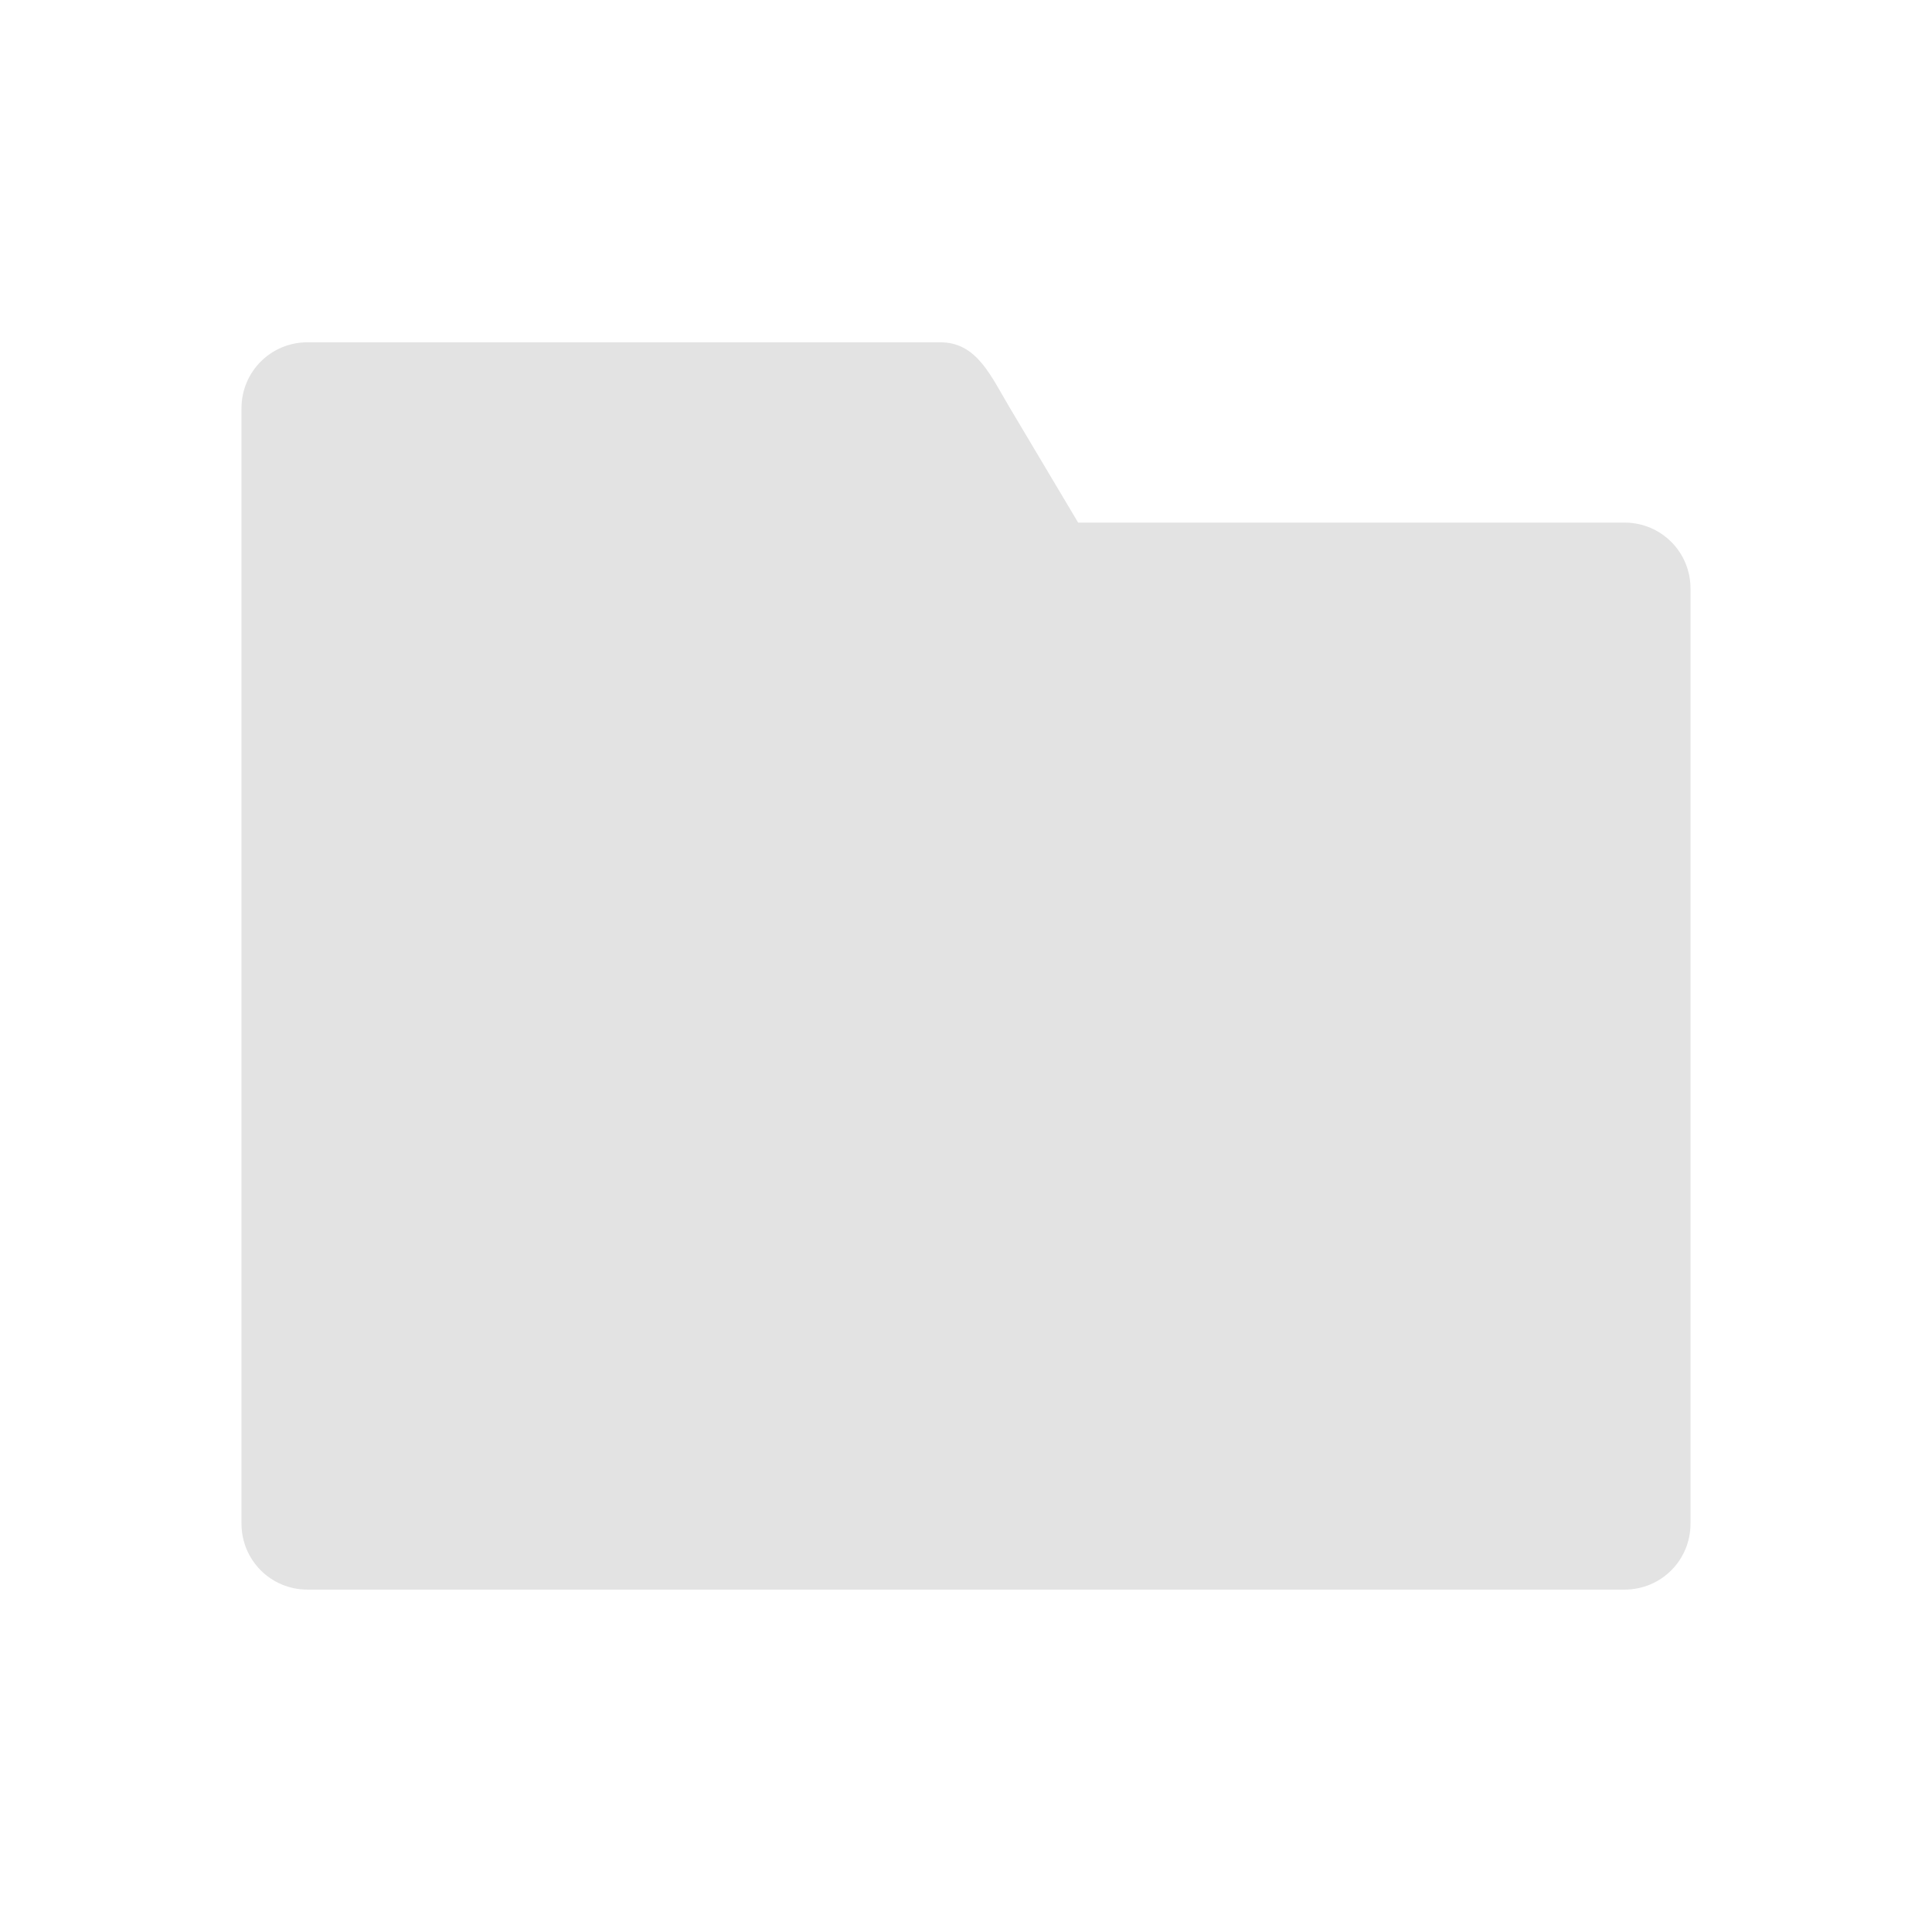
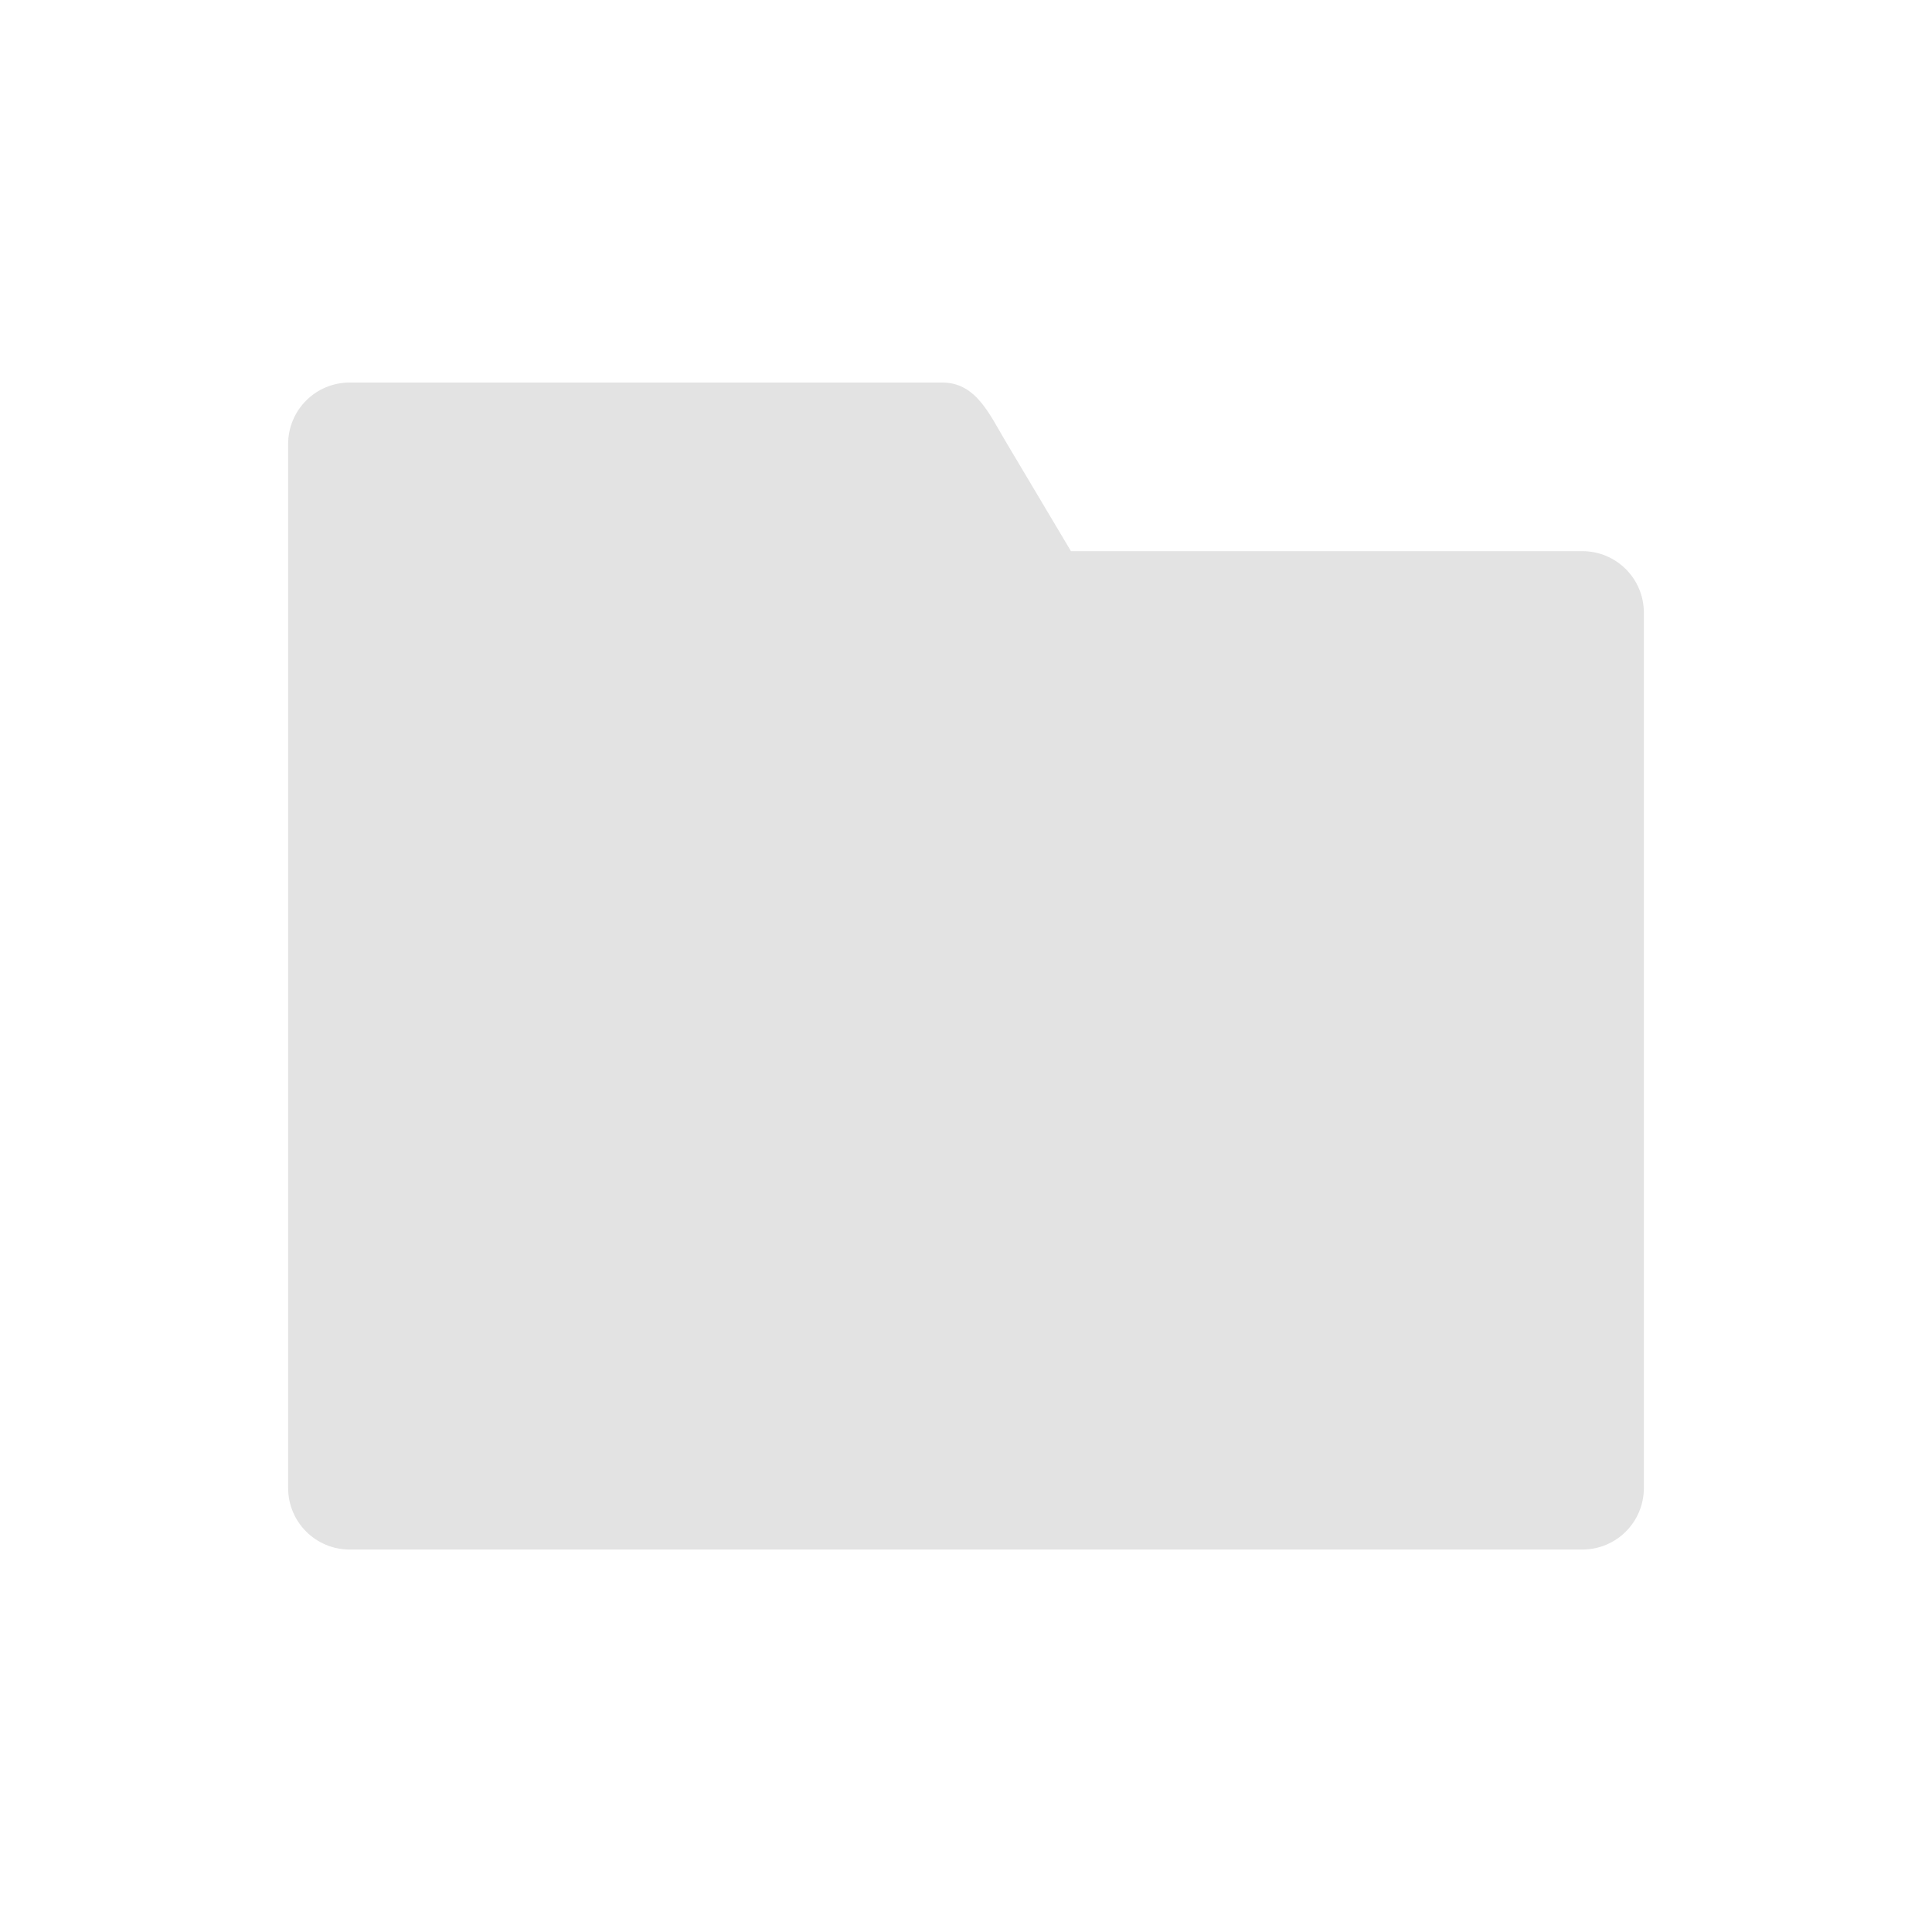
<svg xmlns="http://www.w3.org/2000/svg" width="32" height="32" viewBox="0 0 32 32" version="1.1" id="svg8">
  <defs id="ol-defs">
    <style id="current-color-scheme">      .ColorScheme-Text {
        color:#d0d0d0;
        stop-color:#d0d0d0;
      }
      .ColorScheme-Background {
        color:#212121;
        stop-color:#212121;
      }
      .ColorScheme-Highlight {
        color:#0039a9;
        stop-color:#0039a9;
      }
      .ColorScheme-ViewText {
        color:#d0d0d0;
        stop-color:#d0d0d0;
      }
      .ColorScheme-ViewBackground {
        color:#19191b;
        stop-color:#19191b;
      }
      .ColorScheme-ViewHover {
        color:#005cc7;
        stop-color:#005cc7;
      }
      .ColorScheme-ViewFocus{
        color:#002466;
        stop-color:#002466;
      }
      .ColorScheme-ButtonText {
        color:#d0d0d0;
        stop-color:#d0d0d0;
      }
      .ColorScheme-ButtonBackground {
        color:#232323;
        stop-color:#232323;                             
      }                                                 
      .ColorScheme-ButtonHover {                        
        color:#005cc7;                                  
        stop-color:#005cc7;                             
      }                                                 
      .ColorScheme-ButtonFocus{                         
        color:#0039a9;                                  
        stop-color:#0039a9;                             
      }</style>
  </defs>
  <g id="g4303" transform="scale(1.454546)" style="stroke-width:0.688">
    <rect y="0" x="0" height="22" width="22" id="rect4264" style="vector-effect:none;fill:none;stroke-width:2.062;stroke-linecap:round" />
-     <path id="rect4311" d="m 3.5,3.898 c -0.415,0 -0.75,0.335 -0.75,0.75 v 1.303 0.002 11.398 c 0,0.415 0.335,0.75 0.75,0.75 h 15 c 0.415,0 0.75,-0.334 0.75,-0.75 V 6.701 c 0,-0.415 -0.335,-0.75 -0.75,-0.75 h -6.223 l -0.781,-1.312 C 11.283,4.282 11.124,3.898 10.709,3.898 Z" style="opacity:0.6;vector-effect:none;fill:#d0d0d0;stroke-width:0.687;stroke-linecap:round;stroke-linejoin:round" />
+     <path id="rect4311" d="m 3.983,4.356 c -0.389,0 -0.702,0.313 -0.702,0.702 v 1.219 0.002 10.664 c 0,0.389 0.313,0.702 0.702,0.702 H 18.017 c 0.389,0 0.702,-0.313 0.702,-0.702 V 6.978 c 0,-0.389 -0.313,-0.702 -0.702,-0.702 H 12.195 L 11.464,5.048 C 11.265,4.715 11.116,4.356 10.728,4.356 Z" style="opacity:0.6;vector-effect:none;fill:#d0d0d0;stroke-width:0.687;stroke-linecap:round;stroke-linejoin:round" />
  </g>
</svg>
